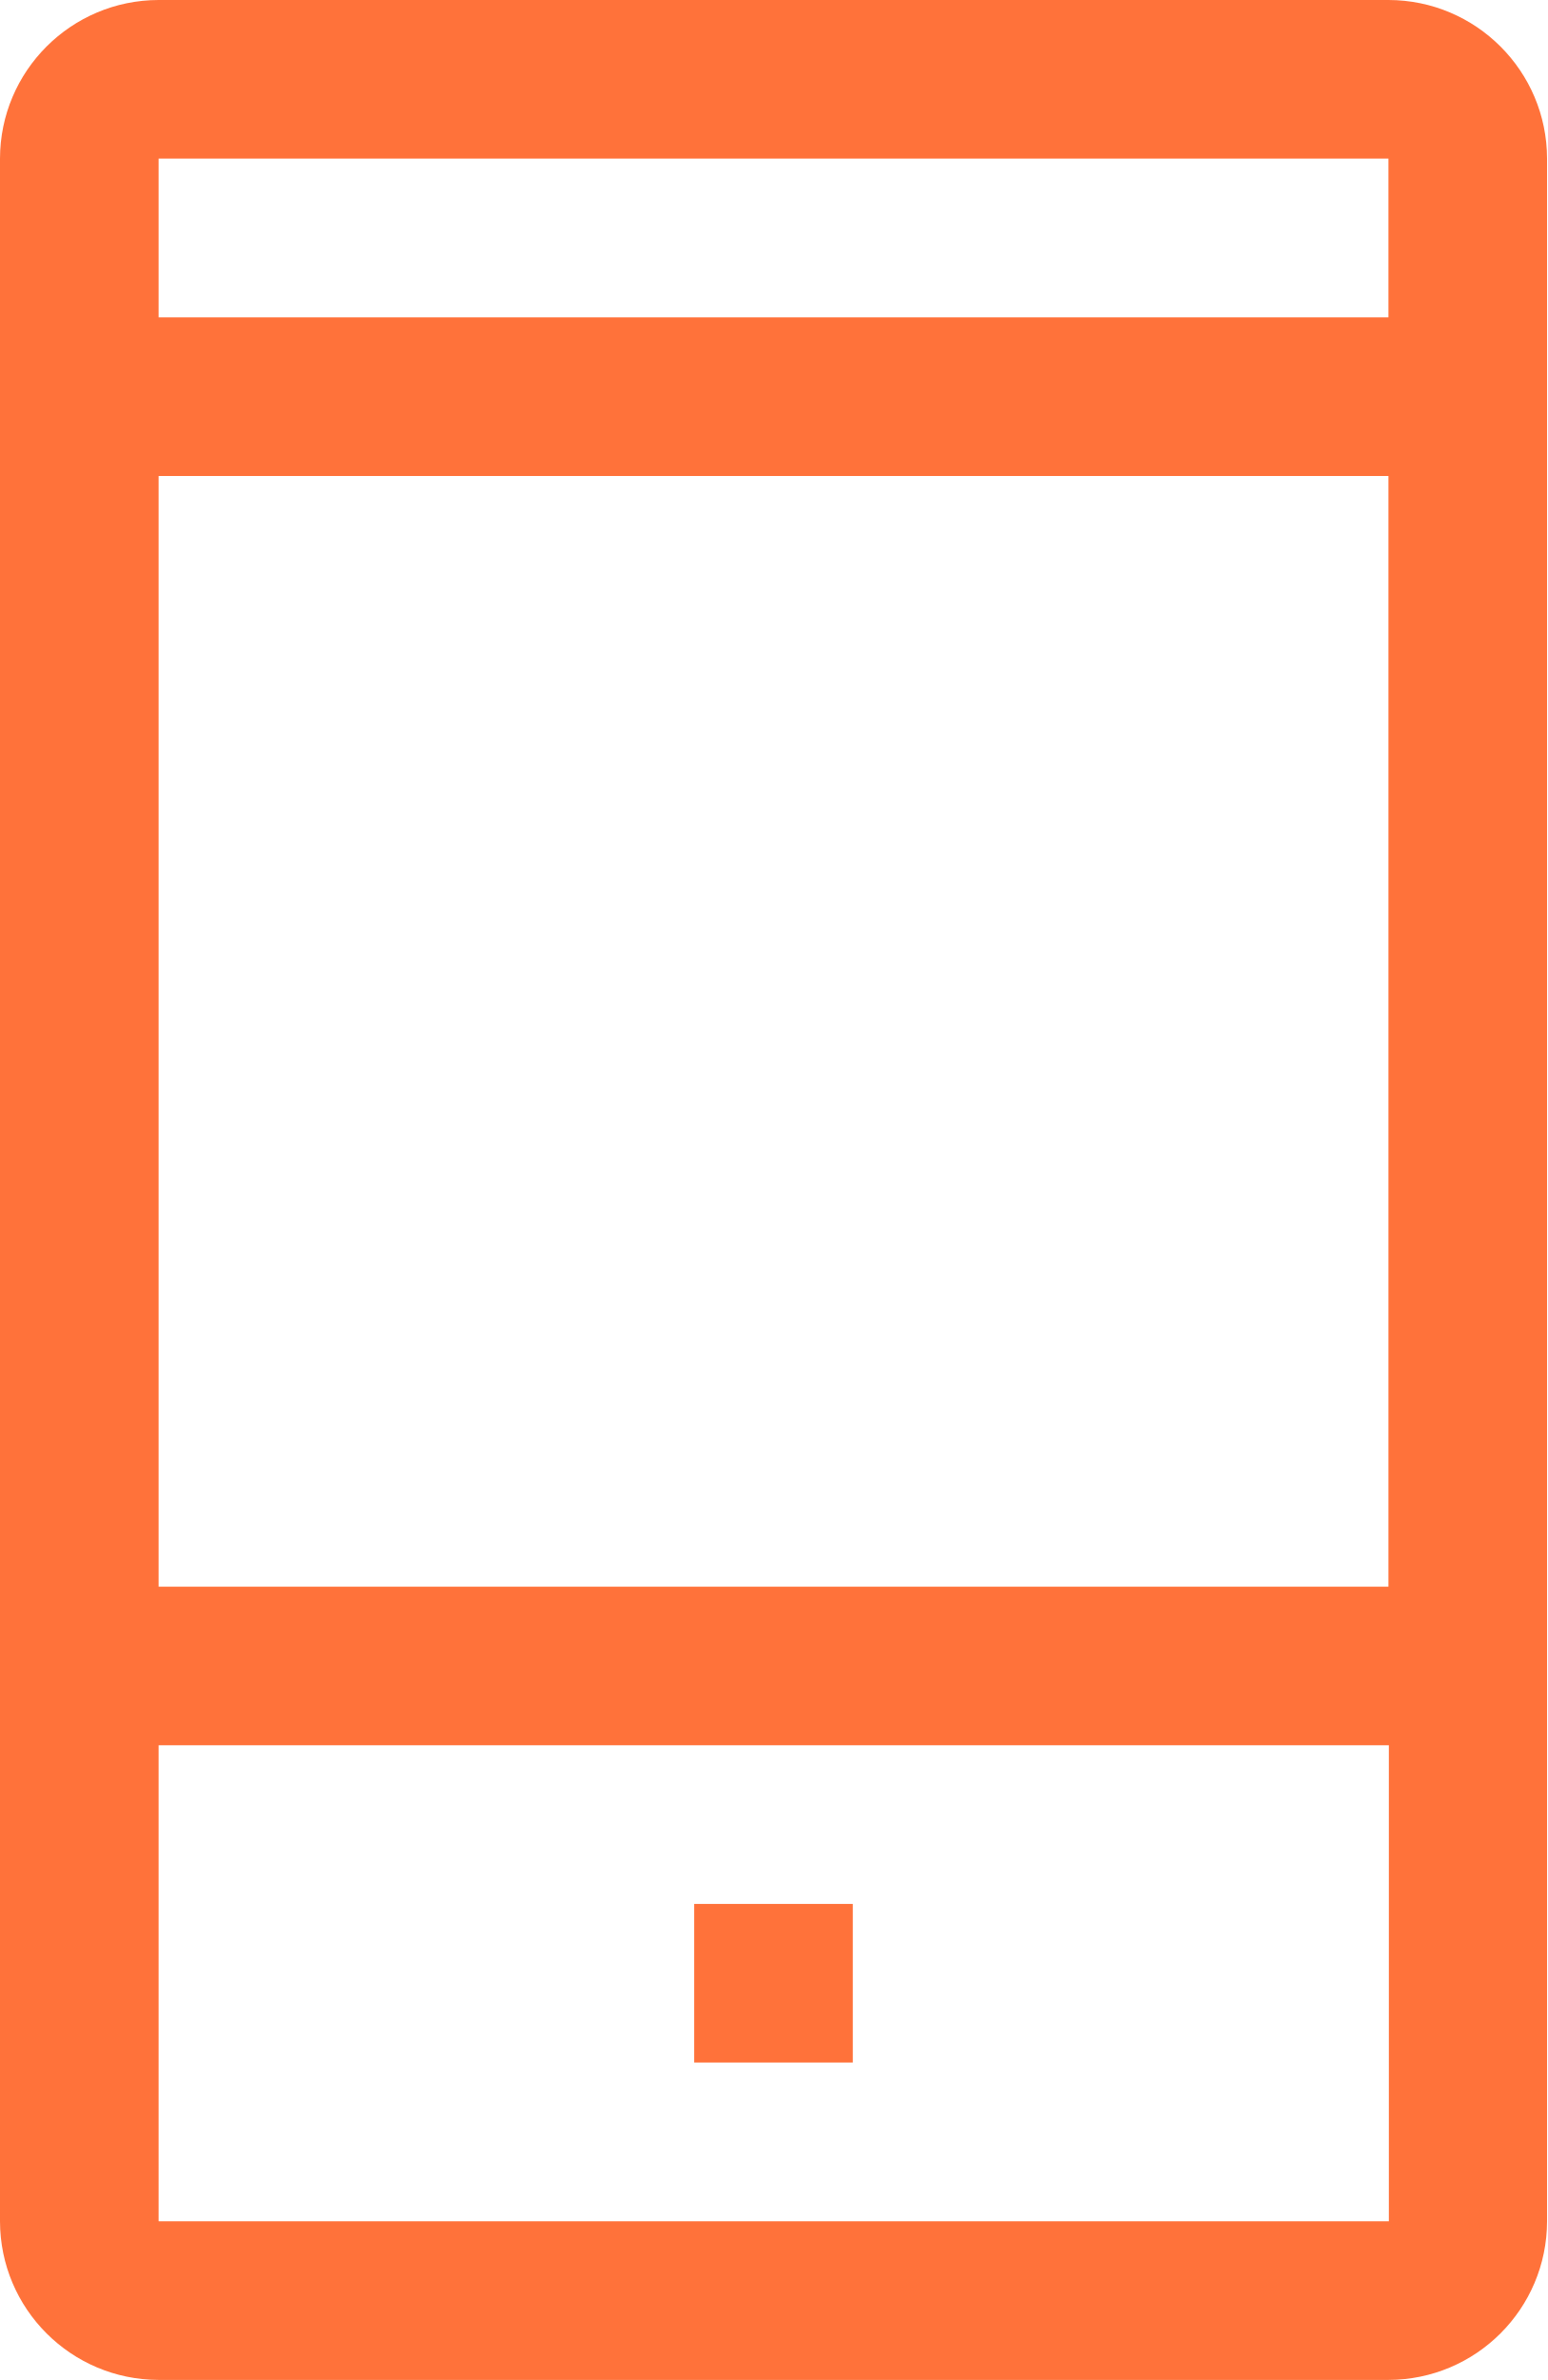
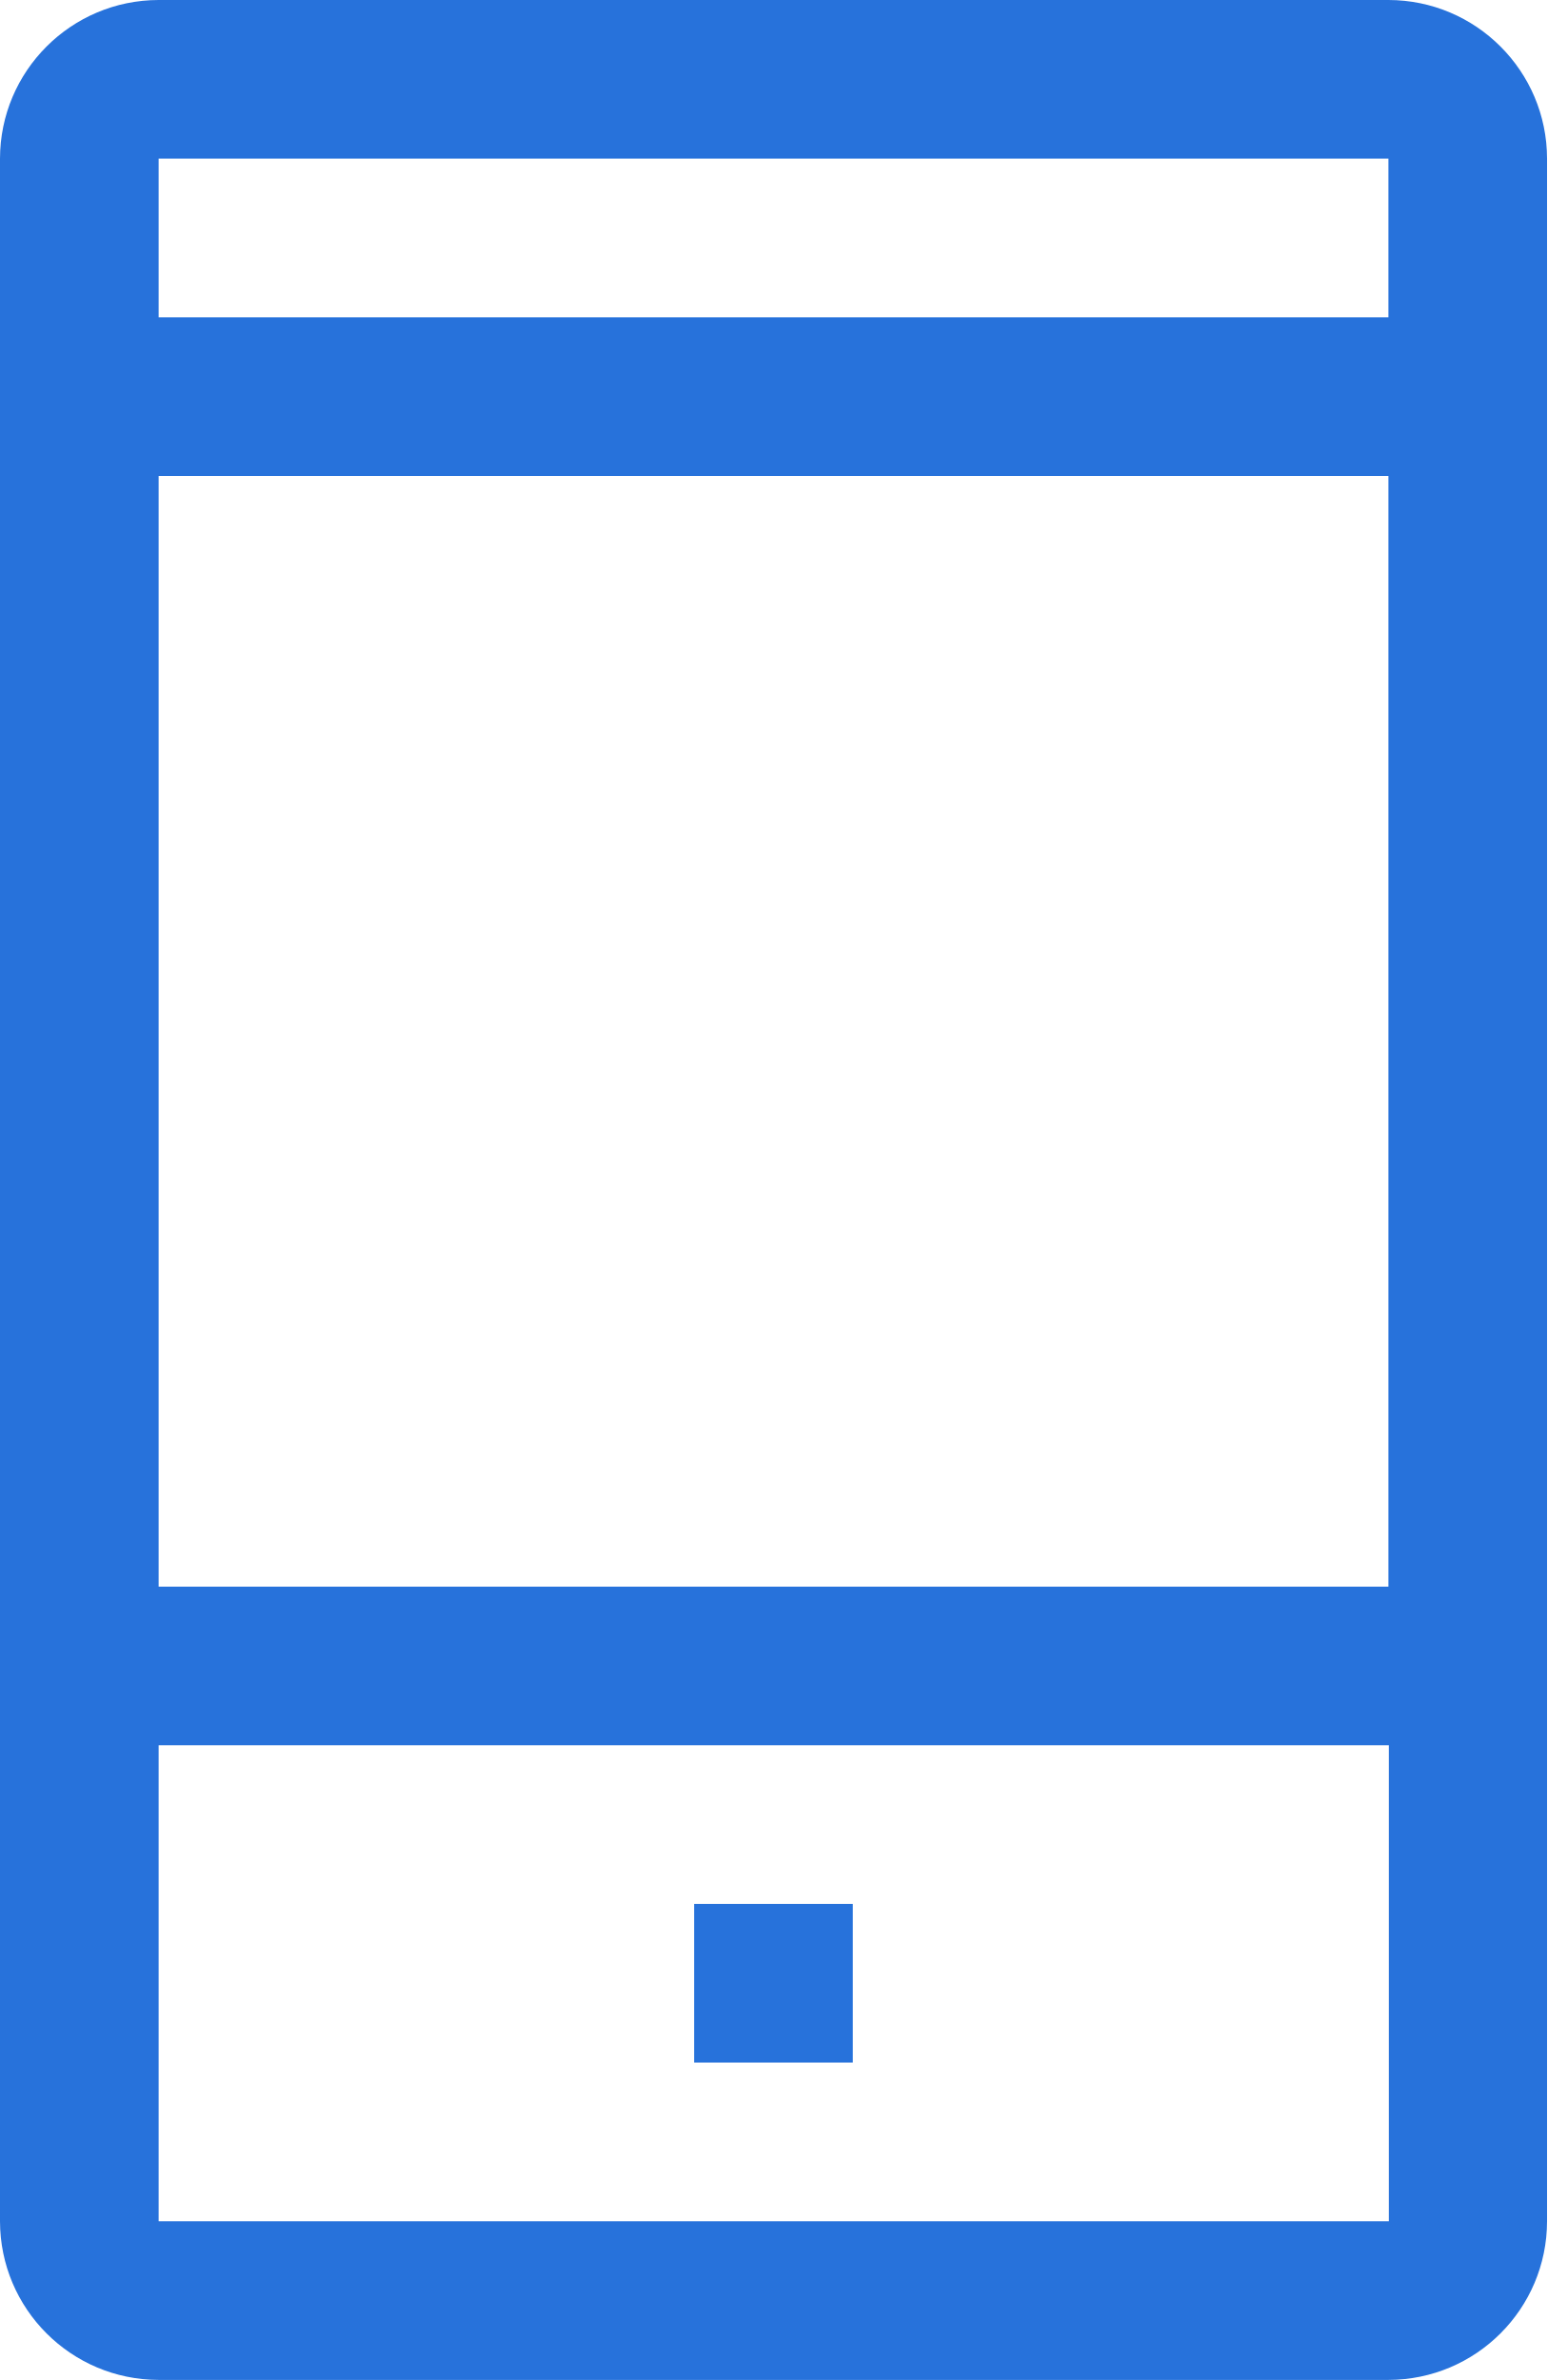
<svg xmlns="http://www.w3.org/2000/svg" width="17.983" height="27.666" viewBox="0 0 17.983 27.666">
  <g id="mobile" transform="translate(-7.031 -1.125)">
-     <path id="Path_12293" data-name="Path 12293" d="M23.17,1.125H8.875A1.847,1.847,0,0,0,7.031,2.969V26.946a1.847,1.847,0,0,0,1.844,1.844H23.17a1.847,1.847,0,0,0,1.844-1.844V2.969A1.847,1.847,0,0,0,23.17,1.125Zm0,1.844V4.814H8.875V2.969Zm0,3.689V19.569H8.875V6.658Zm0,20.288H8.875V21.413h14.3v5.533Z" fill="#ff723a" />
-     <path id="Path_12294" data-name="Path 12294" d="M16.875,28.125h1.844v1.844H16.875Z" transform="translate(-1.775 -4.868)" fill="#ff723a" />
+     <path id="Path_12293" data-name="Path 12293" d="M23.17,1.125H8.875A1.847,1.847,0,0,0,7.031,2.969V26.946a1.847,1.847,0,0,0,1.844,1.844H23.17a1.847,1.847,0,0,0,1.844-1.844V2.969A1.847,1.847,0,0,0,23.17,1.125Zm0,1.844V4.814H8.875V2.969Zm0,3.689V19.569H8.875V6.658Zm0,20.288H8.875V21.413h14.3v5.533Z" fill="#2772db" />
+     <path id="Path_12294" data-name="Path 12294" d="M16.875,28.125h1.844v1.844H16.875Z" transform="translate(-1.775 -4.868)" fill="#2772db" />
  </g>
</svg>
